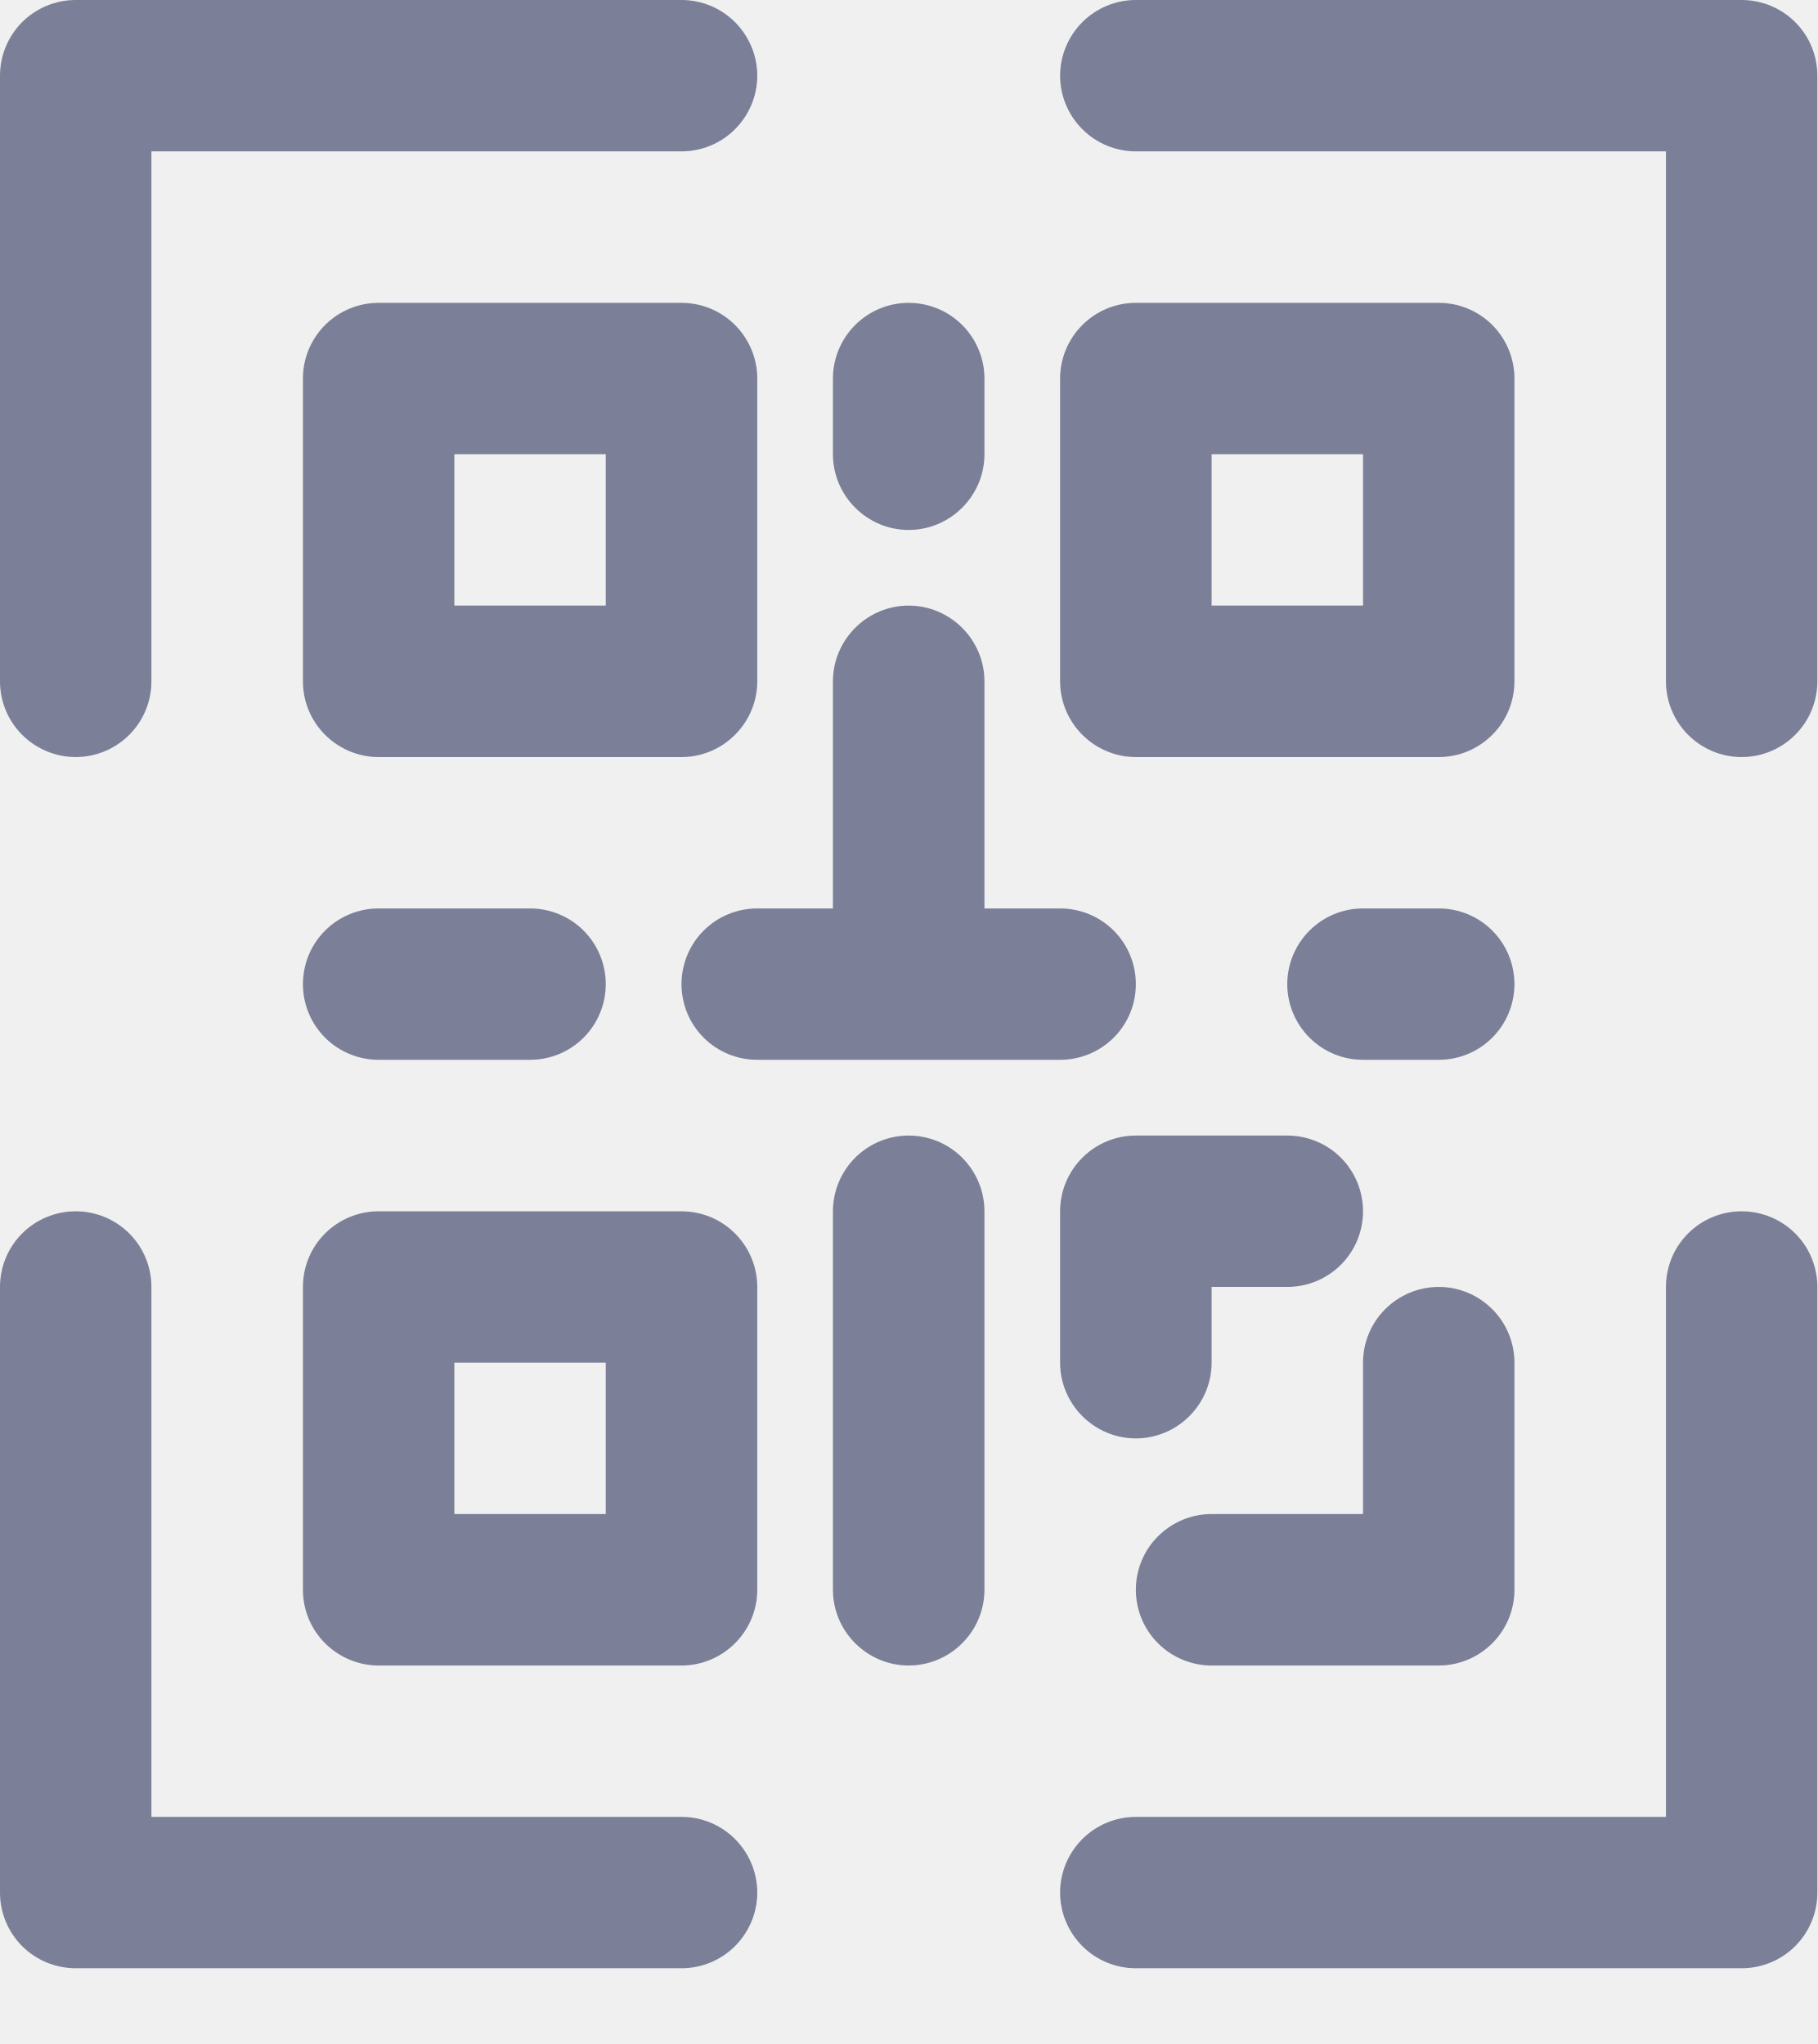
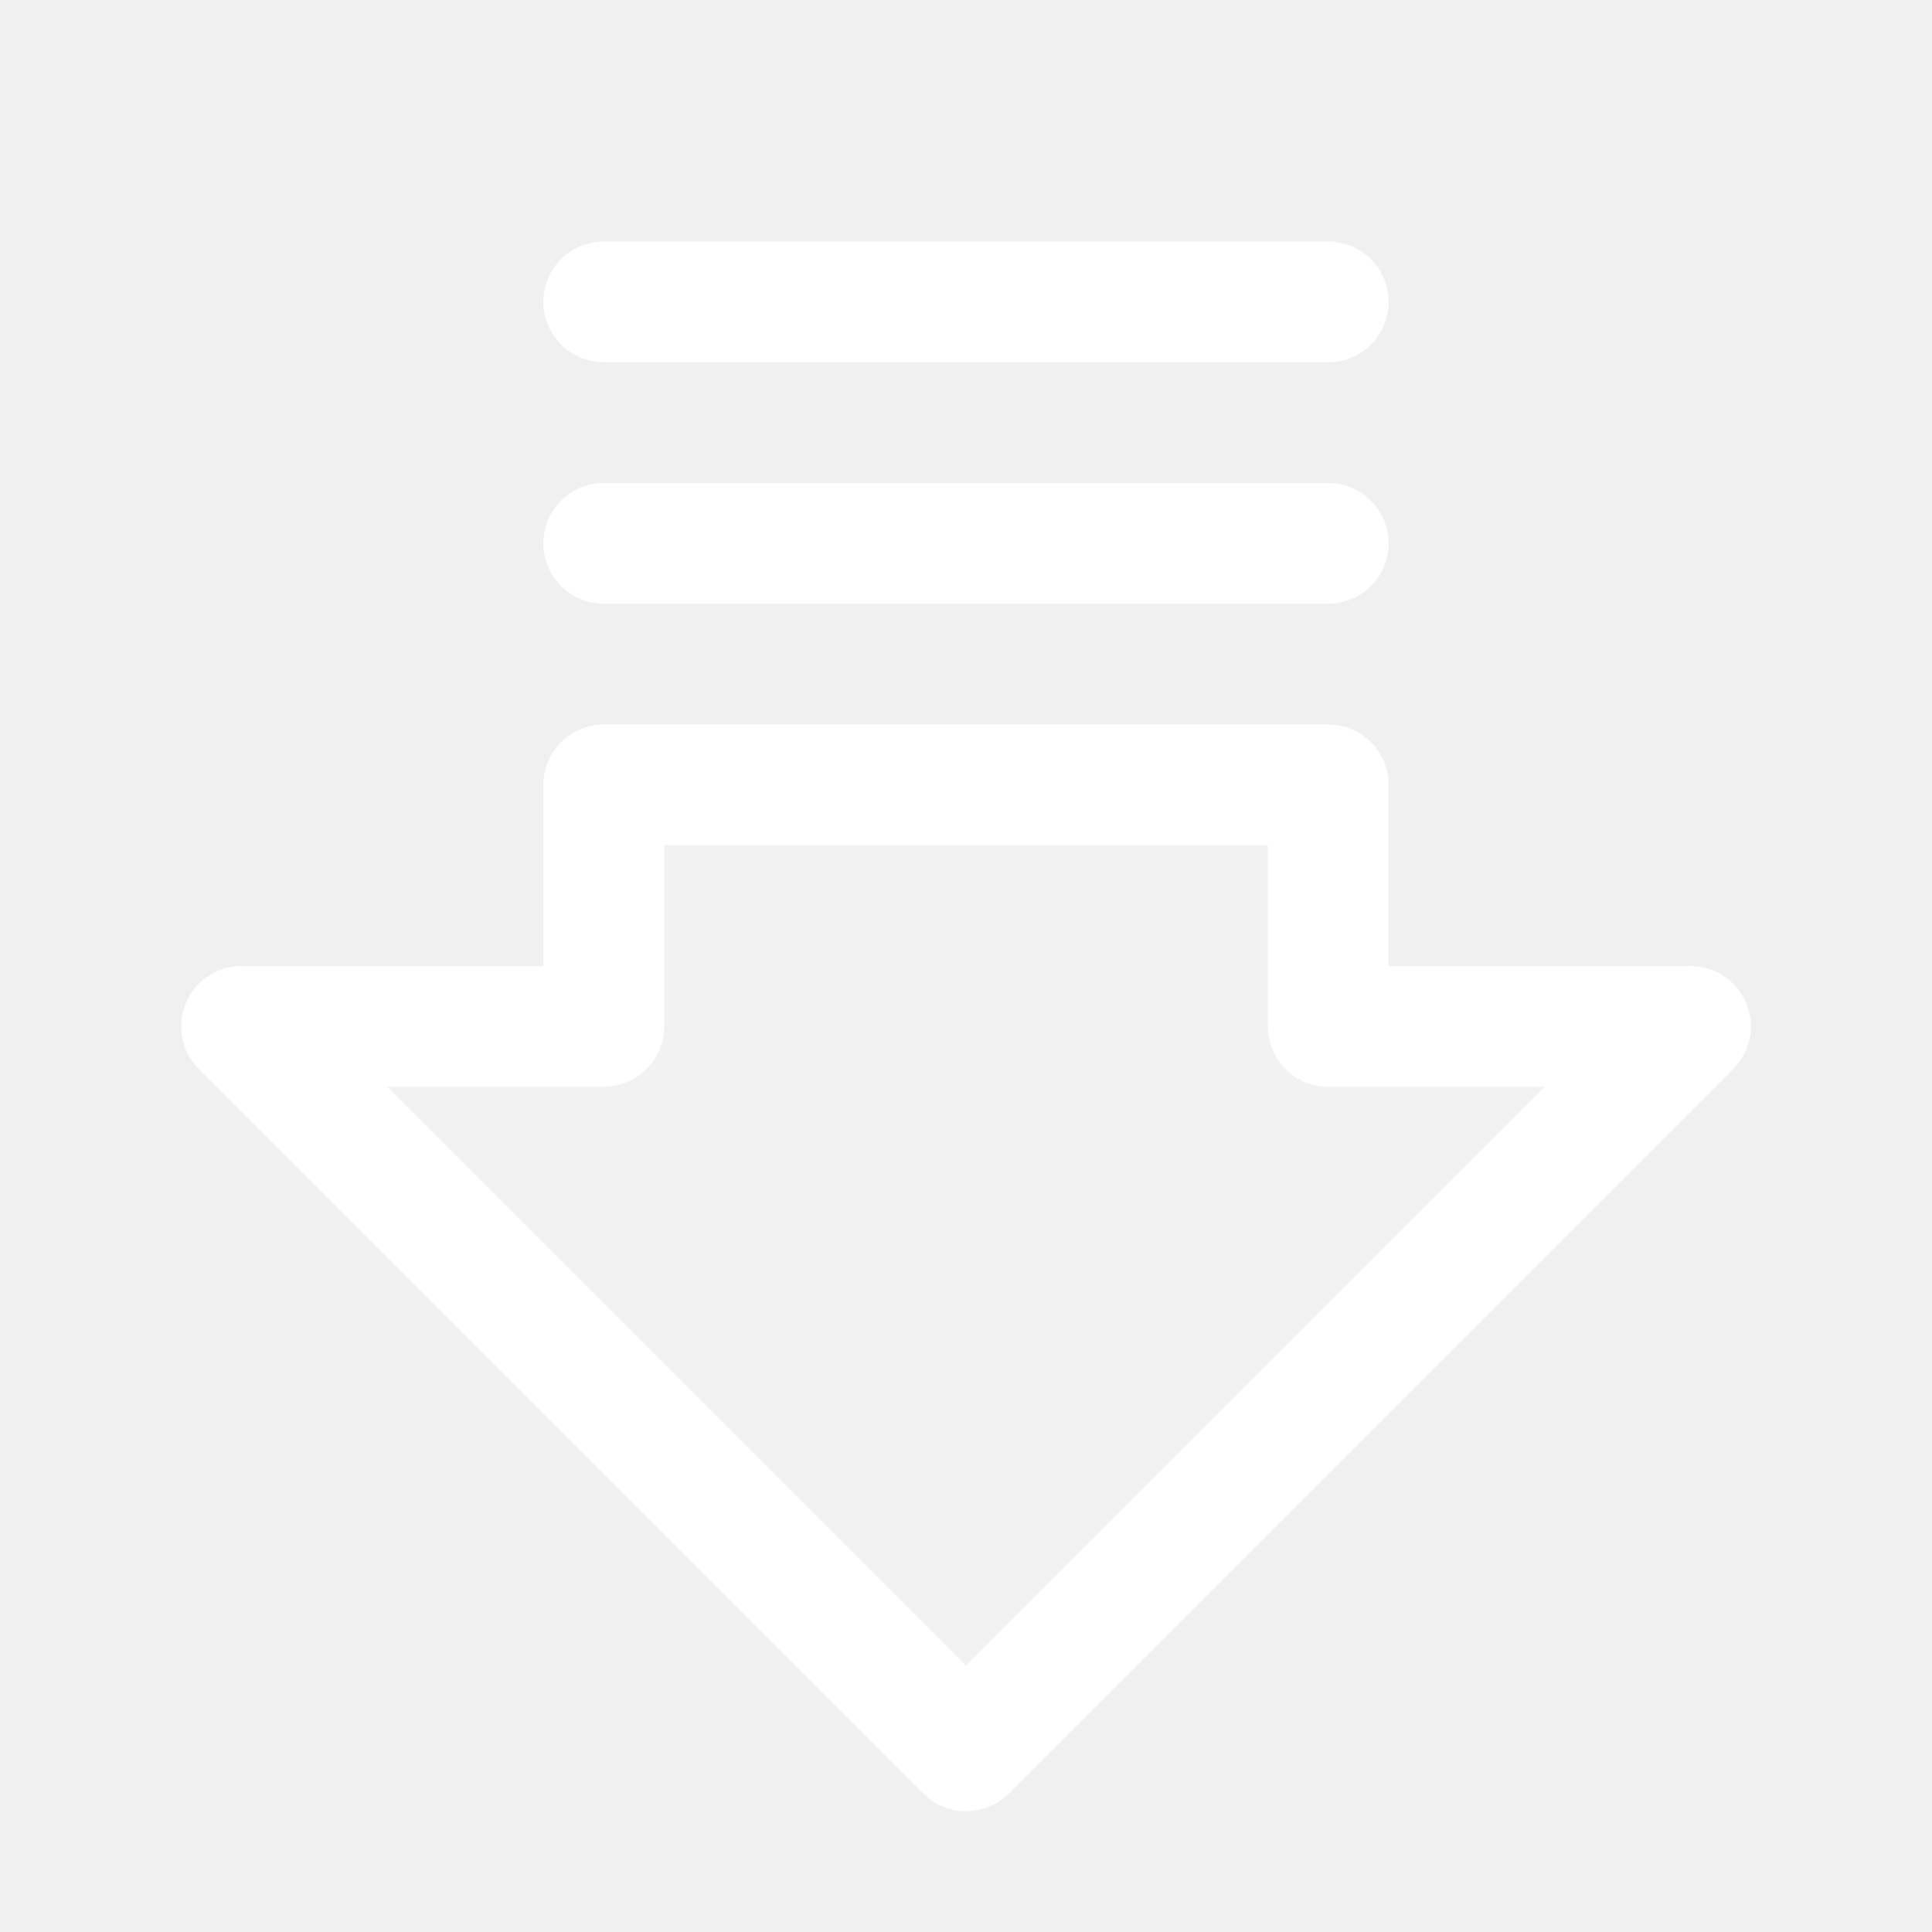
- <svg xmlns="http://www.w3.org/2000/svg" width="16" height="18" viewBox="0 0 16 18" fill="none">
-   <path d="M6.667 16.667C6.667 16.843 6.596 17.013 6.471 17.138C6.346 17.263 6.177 17.333 6 17.333H0.667C0.49 17.333 0.32 17.263 0.195 17.138C0.07 17.013 0 16.843 0 16.667V11.333C0 11.156 0.07 10.987 0.195 10.862C0.32 10.737 0.49 10.667 0.667 10.667C0.843 10.667 1.013 10.737 1.138 10.862C1.263 10.987 1.333 11.156 1.333 11.333V16H6C6.177 16 6.346 16.07 6.471 16.195C6.596 16.32 6.667 16.49 6.667 16.667ZM0.667 6.667C0.843 6.667 1.013 6.596 1.138 6.471C1.263 6.346 1.333 6.177 1.333 6V1.333H6C6.177 1.333 6.346 1.263 6.471 1.138C6.596 1.013 6.667 0.843 6.667 0.667C6.667 0.49 6.596 0.32 6.471 0.195C6.346 0.07 6.177 0 6 0H0.667C0.49 0 0.32 0.07 0.195 0.195C0.07 0.32 0 0.49 0 0.667V6C0 6.177 0.07 6.346 0.195 6.471C0.32 6.596 0.49 6.667 0.667 6.667ZM15.333 0H10C9.823 0 9.654 0.07 9.529 0.195C9.404 0.32 9.333 0.49 9.333 0.667C9.333 0.843 9.404 1.013 9.529 1.138C9.654 1.263 9.823 1.333 10 1.333H14.667V6C14.667 6.177 14.737 6.346 14.862 6.471C14.987 6.596 15.156 6.667 15.333 6.667C15.51 6.667 15.68 6.596 15.805 6.471C15.93 6.346 16 6.177 16 6V0.667C16 0.49 15.93 0.32 15.805 0.195C15.68 0.07 15.51 0 15.333 0ZM15.333 10.667C15.156 10.667 14.987 10.737 14.862 10.862C14.737 10.987 14.667 11.156 14.667 11.333V16H10C9.823 16 9.654 16.07 9.529 16.195C9.404 16.32 9.333 16.49 9.333 16.667C9.333 16.843 9.404 17.013 9.529 17.138C9.654 17.263 9.823 17.333 10 17.333H15.333C15.51 17.333 15.68 17.263 15.805 17.138C15.93 17.013 16 16.843 16 16.667V11.333C16 11.156 15.93 10.987 15.805 10.862C15.68 10.737 15.51 10.667 15.333 10.667ZM9.333 6V3.333C9.333 3.157 9.404 2.987 9.529 2.862C9.654 2.737 9.823 2.667 10 2.667H12.667C12.844 2.667 13.013 2.737 13.138 2.862C13.263 2.987 13.333 3.157 13.333 3.333V6C13.333 6.177 13.263 6.346 13.138 6.471C13.013 6.596 12.844 6.667 12.667 6.667H10C9.823 6.667 9.654 6.596 9.529 6.471C9.404 6.346 9.333 6.177 9.333 6ZM10.667 5.333H12V4H10.667V5.333ZM6 6.667H3.333C3.157 6.667 2.987 6.596 2.862 6.471C2.737 6.346 2.667 6.177 2.667 6V3.333C2.667 3.157 2.737 2.987 2.862 2.862C2.987 2.737 3.157 2.667 3.333 2.667H6C6.177 2.667 6.346 2.737 6.471 2.862C6.596 2.987 6.667 3.157 6.667 3.333V6C6.667 6.177 6.596 6.346 6.471 6.471C6.346 6.596 6.177 6.667 6 6.667ZM5.333 4H4V5.333H5.333V4ZM6.667 11.333V14C6.667 14.177 6.596 14.346 6.471 14.471C6.346 14.596 6.177 14.667 6 14.667H3.333C3.157 14.667 2.987 14.596 2.862 14.471C2.737 14.346 2.667 14.177 2.667 14V11.333C2.667 11.156 2.737 10.987 2.862 10.862C2.987 10.737 3.157 10.667 3.333 10.667H6C6.177 10.667 6.346 10.737 6.471 10.862C6.596 10.987 6.667 11.156 6.667 11.333ZM5.333 12H4V13.333H5.333V12ZM10.667 12V11.333H11.333C11.51 11.333 11.68 11.263 11.805 11.138C11.93 11.013 12 10.844 12 10.667C12 10.49 11.93 10.32 11.805 10.195C11.68 10.07 11.51 10 11.333 10H10C9.823 10 9.654 10.07 9.529 10.195C9.404 10.32 9.333 10.49 9.333 10.667V12C9.333 12.177 9.404 12.346 9.529 12.471C9.654 12.596 9.823 12.667 10 12.667C10.177 12.667 10.346 12.596 10.471 12.471C10.596 12.346 10.667 12.177 10.667 12ZM3.333 8C3.157 8 2.987 8.07 2.862 8.195C2.737 8.32 2.667 8.49 2.667 8.667C2.667 8.843 2.737 9.013 2.862 9.138C2.987 9.263 3.157 9.333 3.333 9.333H4.667C4.843 9.333 5.013 9.263 5.138 9.138C5.263 9.013 5.333 8.843 5.333 8.667C5.333 8.49 5.263 8.32 5.138 8.195C5.013 8.07 4.843 8 4.667 8H3.333ZM9.333 9.333C9.51 9.333 9.68 9.263 9.805 9.138C9.93 9.013 10 8.843 10 8.667C10 8.49 9.93 8.32 9.805 8.195C9.68 8.07 9.51 8 9.333 8H8.667V6C8.667 5.823 8.596 5.654 8.471 5.529C8.346 5.404 8.177 5.333 8 5.333C7.823 5.333 7.654 5.404 7.529 5.529C7.404 5.654 7.333 5.823 7.333 6V8H6.667C6.49 8 6.32 8.07 6.195 8.195C6.07 8.32 6 8.49 6 8.667C6 8.843 6.07 9.013 6.195 9.138C6.32 9.263 6.49 9.333 6.667 9.333H9.333ZM12.667 8H12C11.823 8 11.654 8.07 11.529 8.195C11.404 8.32 11.333 8.49 11.333 8.667C11.333 8.843 11.404 9.013 11.529 9.138C11.654 9.263 11.823 9.333 12 9.333H12.667C12.844 9.333 13.013 9.263 13.138 9.138C13.263 9.013 13.333 8.843 13.333 8.667C13.333 8.49 13.263 8.32 13.138 8.195C13.013 8.07 12.844 8 12.667 8ZM8 4.667C8.177 4.667 8.346 4.596 8.471 4.471C8.596 4.346 8.667 4.177 8.667 4V3.333C8.667 3.157 8.596 2.987 8.471 2.862C8.346 2.737 8.177 2.667 8 2.667C7.823 2.667 7.654 2.737 7.529 2.862C7.404 2.987 7.333 3.157 7.333 3.333V4C7.333 4.177 7.404 4.346 7.529 4.471C7.654 4.596 7.823 4.667 8 4.667ZM8 10C7.823 10 7.654 10.07 7.529 10.195C7.404 10.32 7.333 10.49 7.333 10.667V14C7.333 14.177 7.404 14.346 7.529 14.471C7.654 14.596 7.823 14.667 8 14.667C8.177 14.667 8.346 14.596 8.471 14.471C8.596 14.346 8.667 14.177 8.667 14V10.667C8.667 10.49 8.596 10.32 8.471 10.195C8.346 10.07 8.177 10 8 10ZM10.667 14.667H12.667C12.844 14.667 13.013 14.596 13.138 14.471C13.263 14.346 13.333 14.177 13.333 14V12C13.333 11.823 13.263 11.654 13.138 11.529C13.013 11.404 12.844 11.333 12.667 11.333C12.49 11.333 12.32 11.404 12.195 11.529C12.07 11.654 12 11.823 12 12V13.333H10.667C10.49 13.333 10.32 13.404 10.195 13.529C10.07 13.654 10 13.823 10 14C10 14.177 10.07 14.346 10.195 14.471C10.32 14.596 10.49 14.667 10.667 14.667Z" fill="#7B8098" />
+ <svg xmlns="http://www.w3.org/2000/svg" width="24" height="24" viewBox="0 0 24 24" fill="none">
+   <path opacity="0.15" d="M3 12.75L12 21.75L21 12.75H16.5V9.75H7.5V12.75H3Z" fill="white" />
+   <path d="M3 12.75L12 21.75L21 12.75H16.5V9.75H7.5V12.75H3Z" stroke="white" stroke-width="1.5" stroke-linecap="round" stroke-linejoin="round" />
+   <path d="M16.5 3.75H7.5" stroke="white" stroke-width="1.5" stroke-linecap="round" stroke-linejoin="round" />
+   <path d="M16.5 6.75H7.5" stroke="white" stroke-width="1.5" stroke-linecap="round" stroke-linejoin="round" />
</svg>
